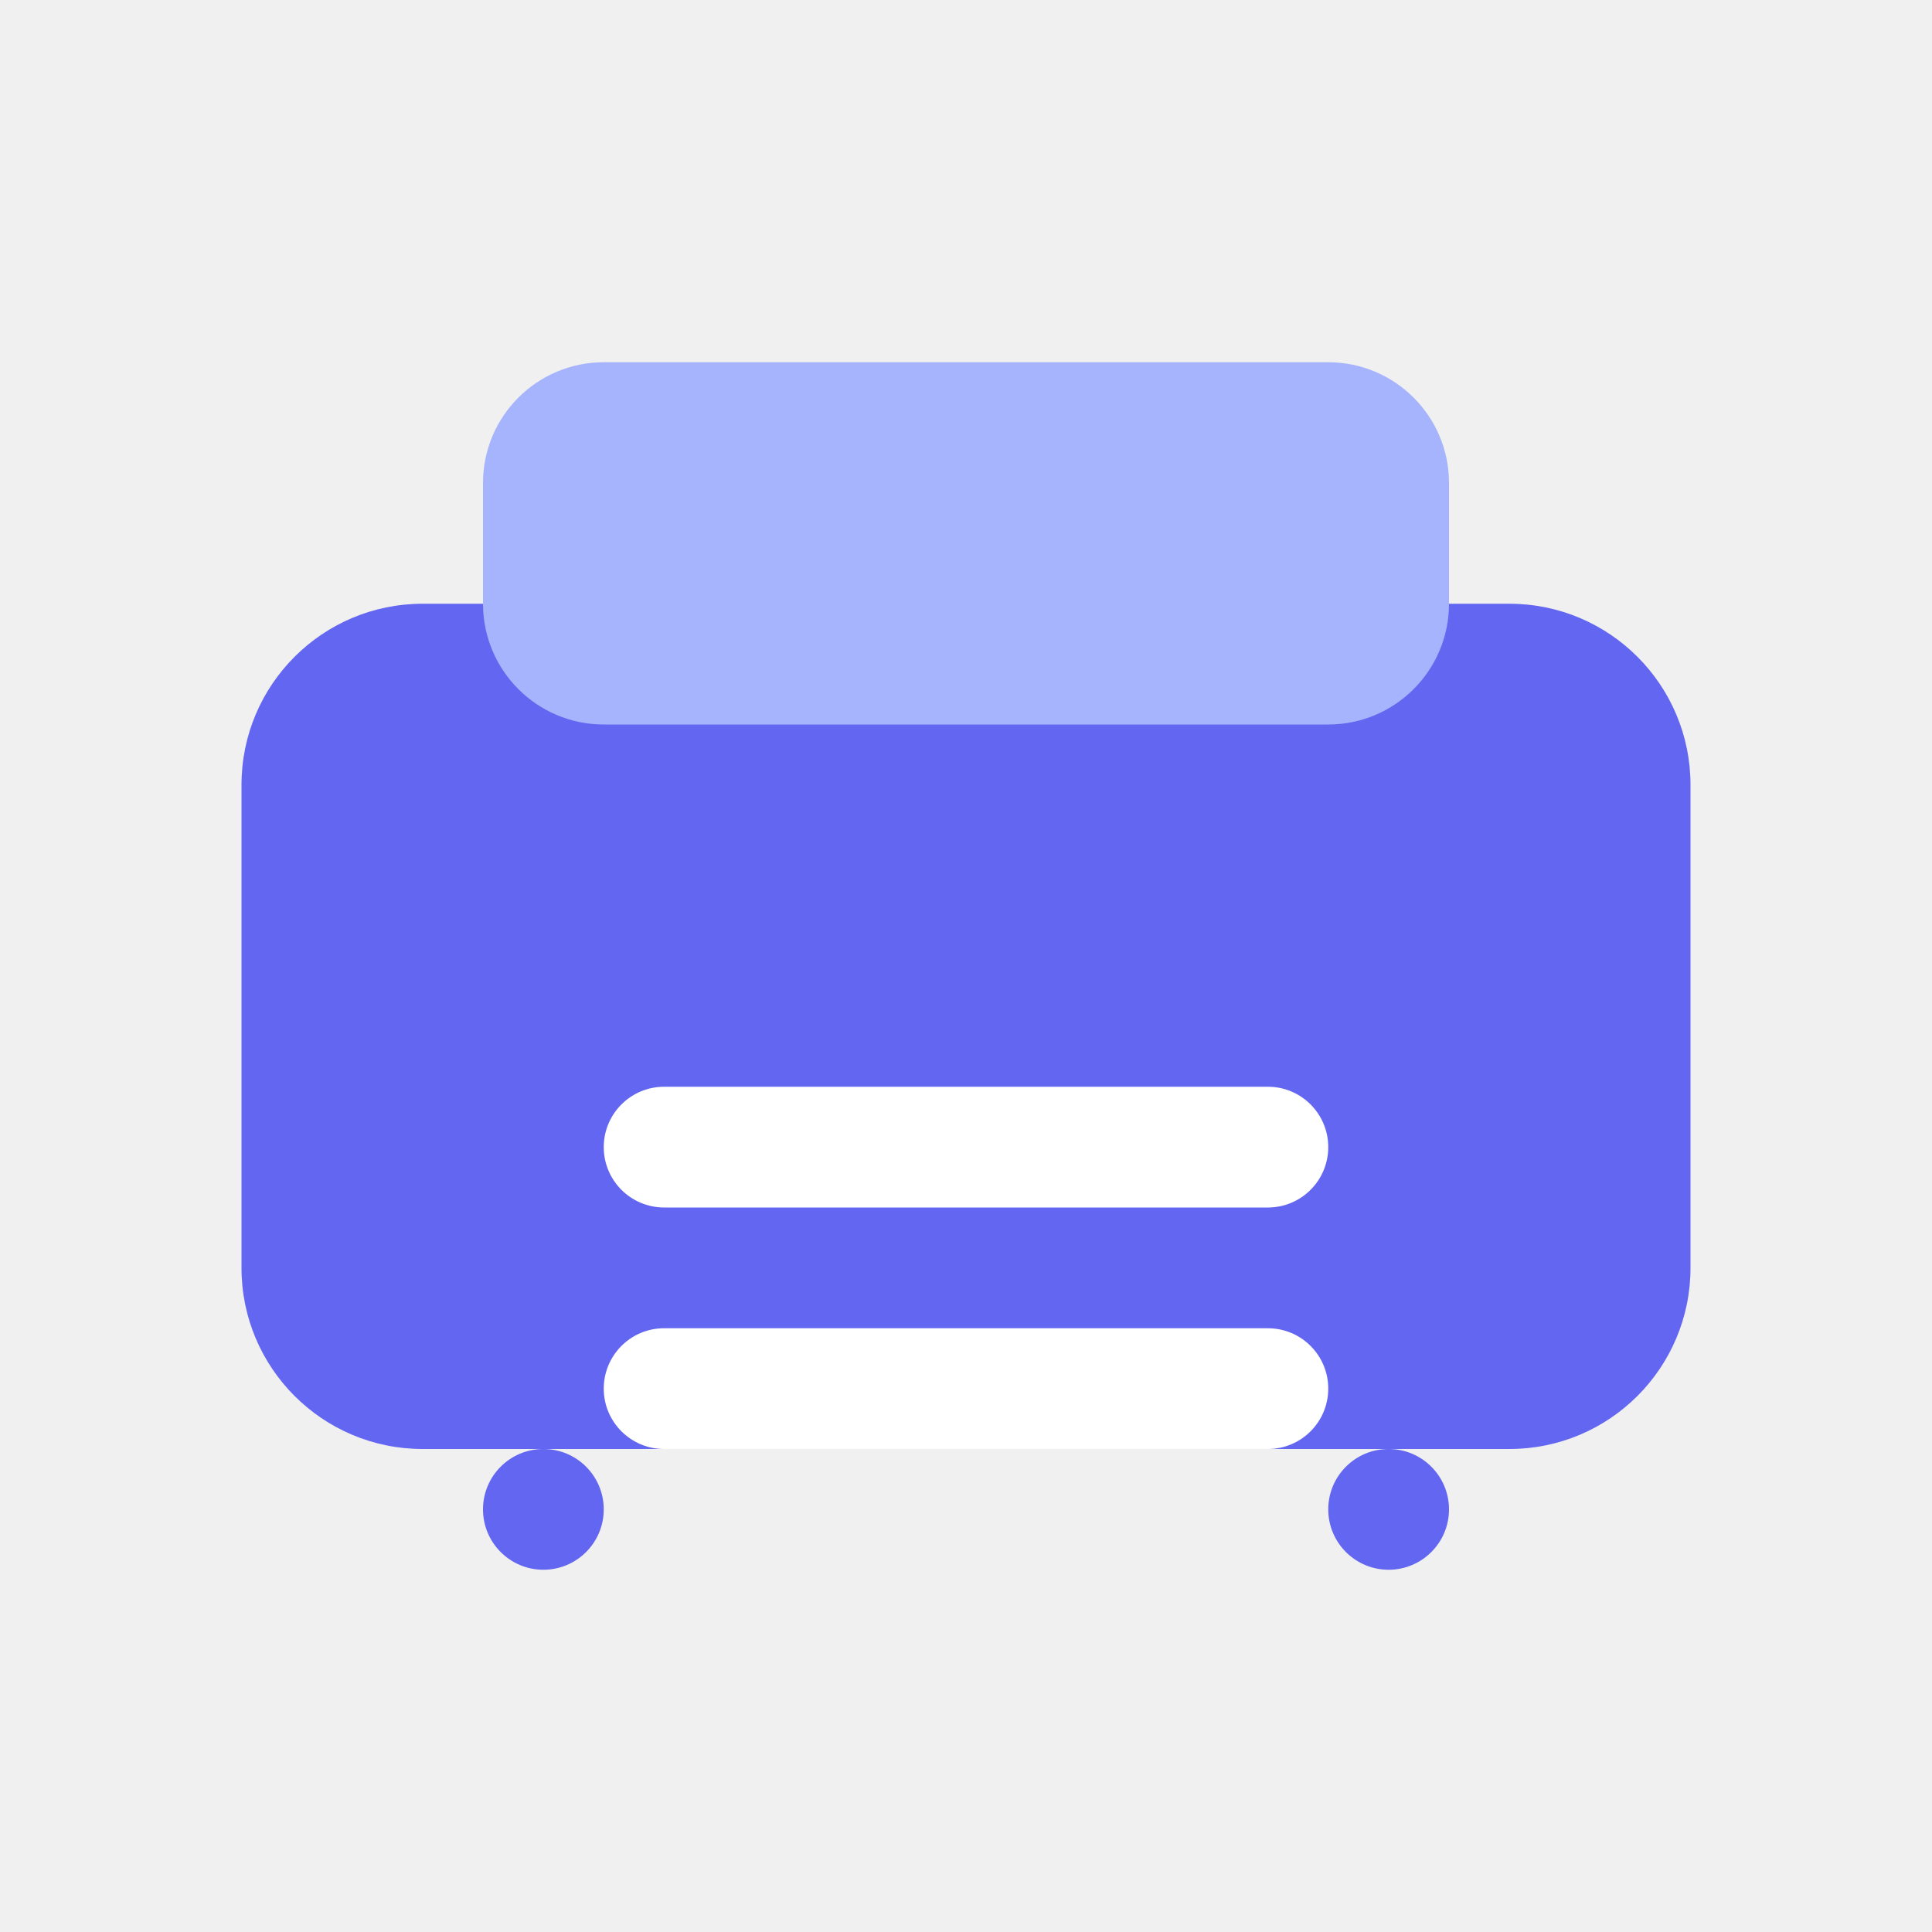
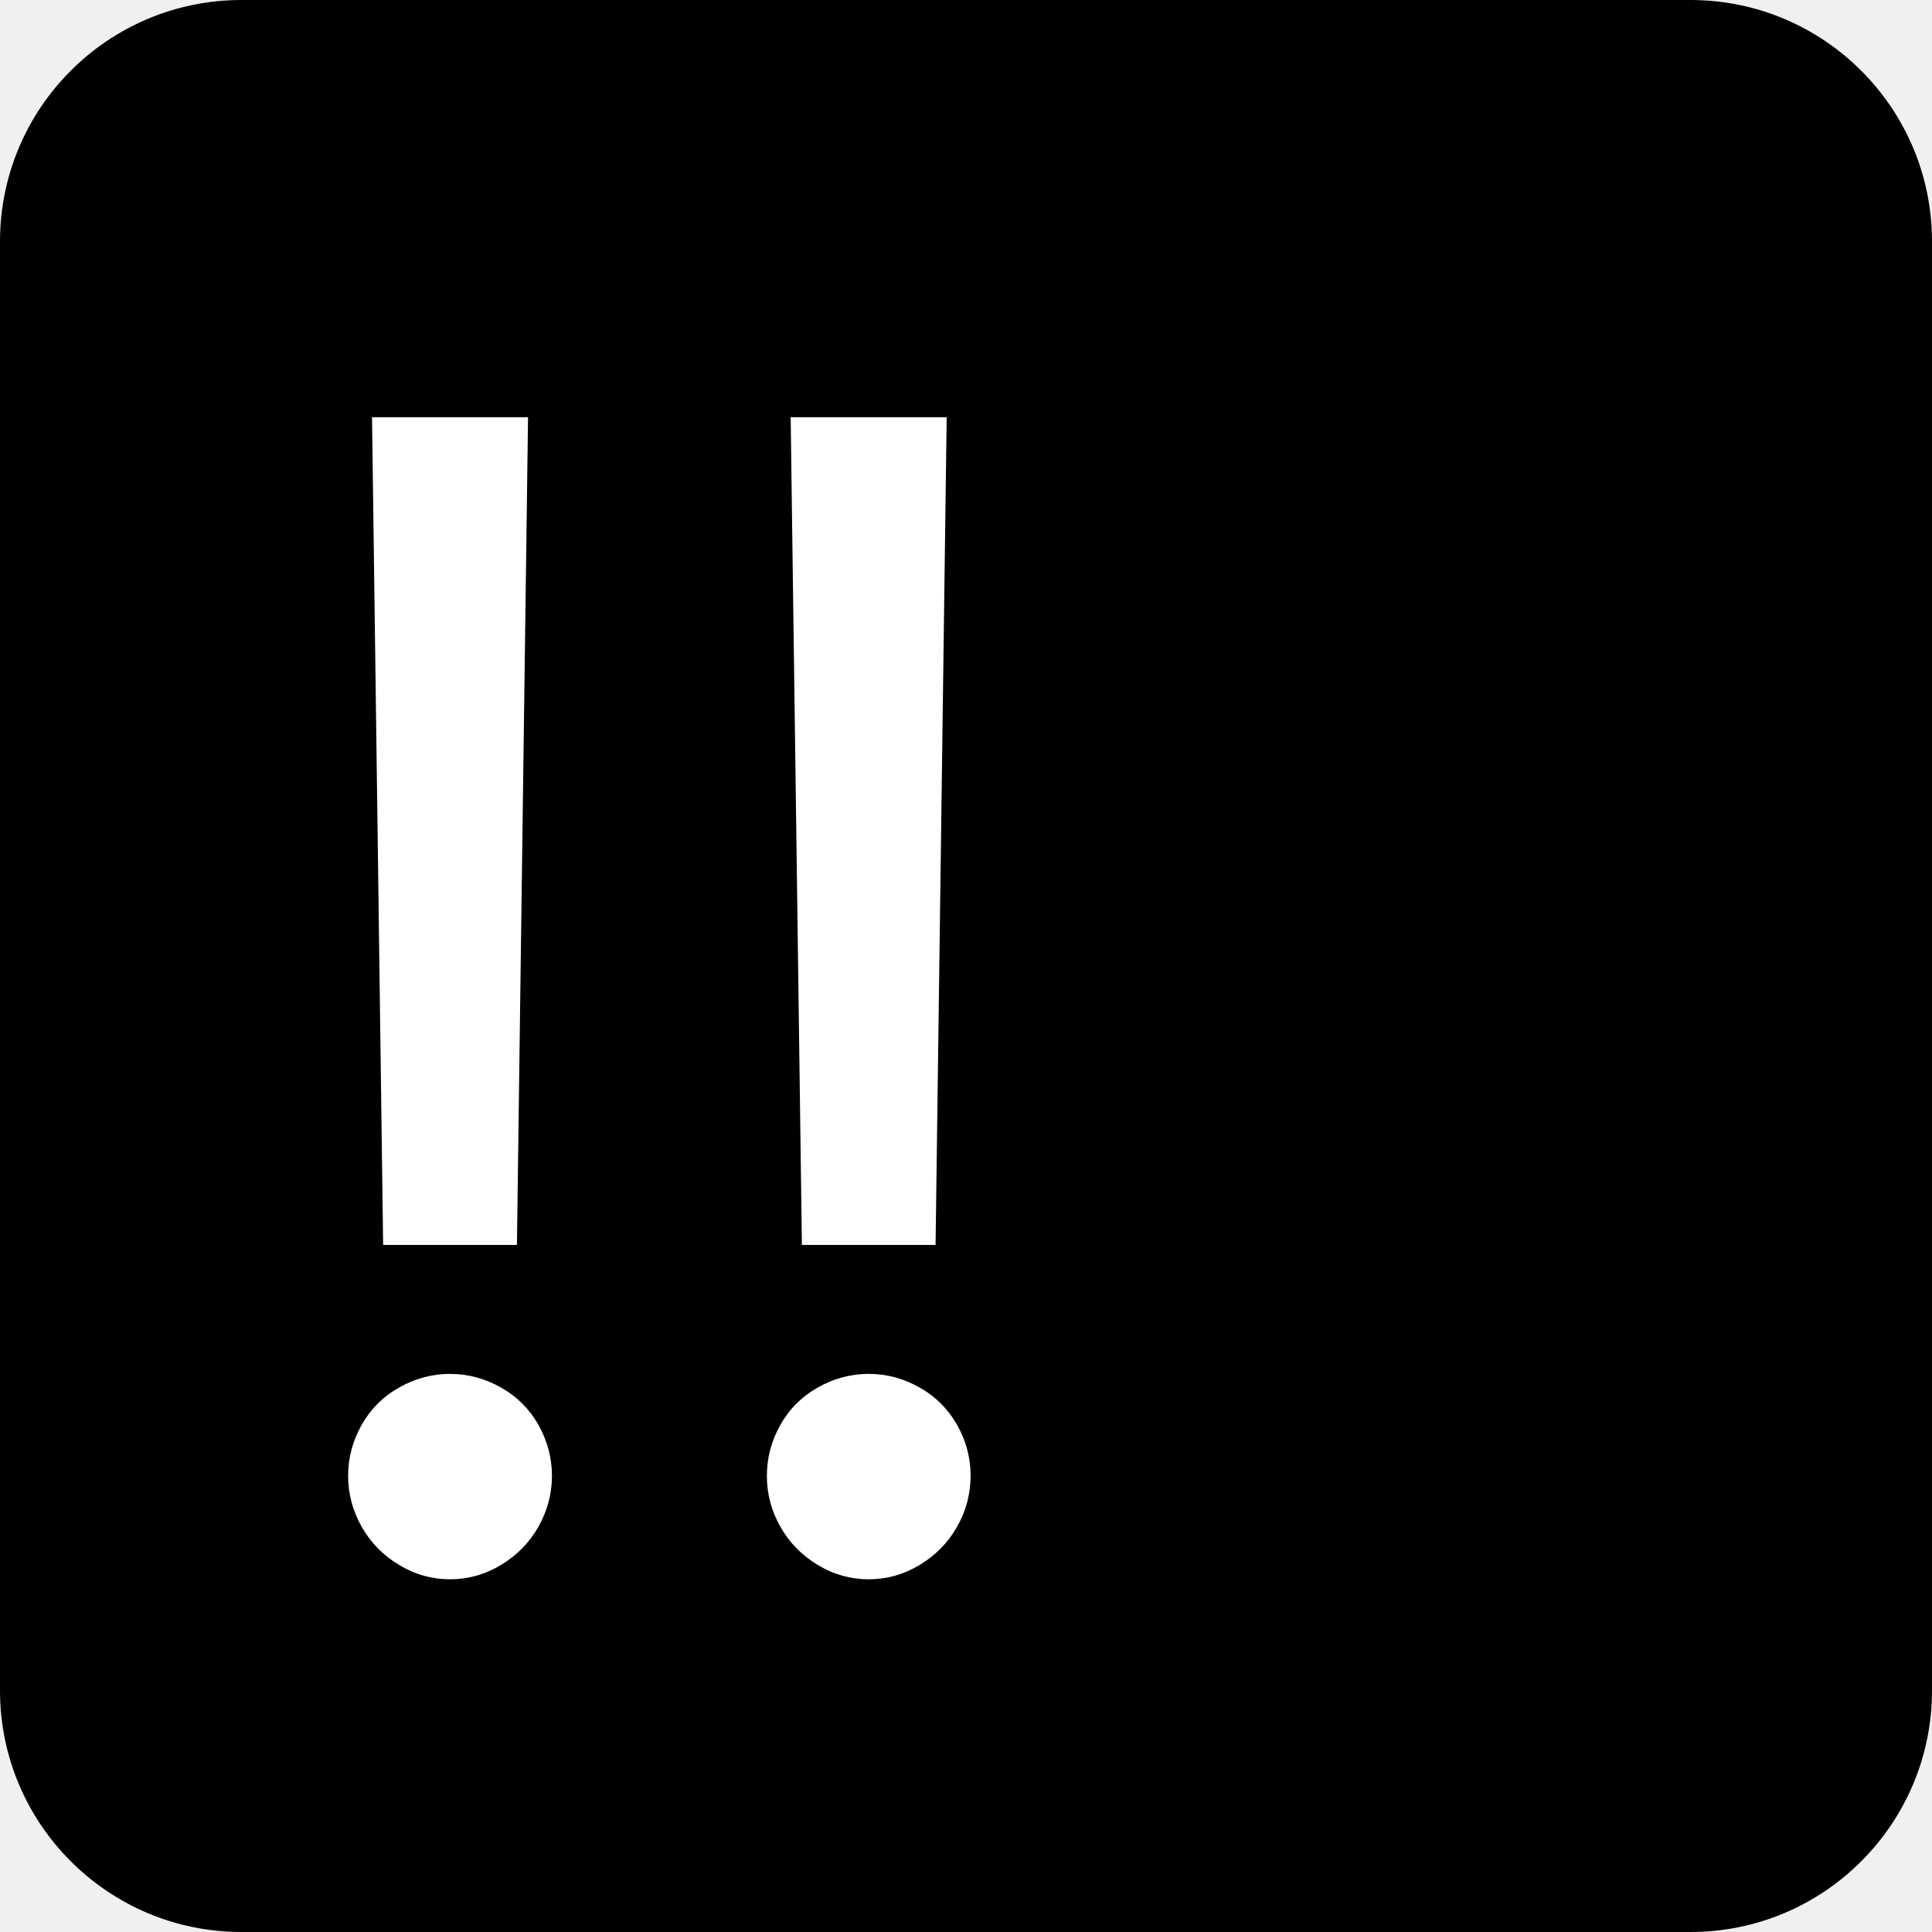
- <svg xmlns="http://www.w3.org/2000/svg" width="32" height="32" viewBox="0 0 32 32" fill="none">
-   <rect x="4" y="10" width="24" height="14" rx="3" fill="#6366F1" />
-   <rect x="8" y="6" width="16" height="6" rx="2" fill="#A5B4FC" />
-   <rect x="10" y="18" width="12" height="2" rx="1" fill="#fff" />
-   <rect x="10" y="22" width="12" height="2" rx="1" fill="#fff" />
-   <circle cx="9" cy="25" r="1" fill="#6366F1" />
-   <circle cx="23" cy="25" r="1" fill="#6366F1" />
+ <svg xmlns="http://www.w3.org/2000/svg" width="16" height="16" viewBox="0 0 16 16" fill="none">
+   <rect width="16" height="16" rx="2" fill="black" />
+   <path d="M4.281 10.31H3.173L3.081 3.455H4.373L4.281 10.31ZM3.727 13.079C3.578 13.079 3.437 13.04 3.305 12.96C3.173 12.881 3.07 12.776 2.995 12.644C2.921 12.512 2.883 12.372 2.883 12.222C2.883 12.073 2.921 11.932 2.995 11.8C3.07 11.668 3.173 11.565 3.305 11.491C3.437 11.416 3.578 11.378 3.727 11.378C3.876 11.378 4.017 11.416 4.149 11.491C4.281 11.565 4.384 11.668 4.459 11.8C4.533 11.932 4.571 12.073 4.571 12.222C4.571 12.372 4.533 12.512 4.459 12.644C4.384 12.776 4.281 12.881 4.149 12.96C4.017 13.04 3.876 13.079 3.727 13.079ZM7.748 10.31H6.641L6.548 3.455H7.84L7.748 10.31ZM7.194 13.079C7.045 13.079 6.904 13.04 6.772 12.96C6.641 12.881 6.537 12.776 6.463 12.644C6.388 12.512 6.351 12.372 6.351 12.222C6.351 12.073 6.388 11.932 6.463 11.8C6.537 11.668 6.641 11.565 6.772 11.491C6.904 11.416 7.045 11.378 7.194 11.378C7.344 11.378 7.484 11.416 7.616 11.491C7.748 11.565 7.851 11.668 7.926 11.8C8.001 11.932 8.038 12.073 8.038 12.222C8.038 12.372 8.001 12.512 7.926 12.644C7.851 12.776 7.748 12.881 7.616 12.96C7.484 13.04 7.344 13.079 7.194 13.079Z" fill="white" />
</svg>
